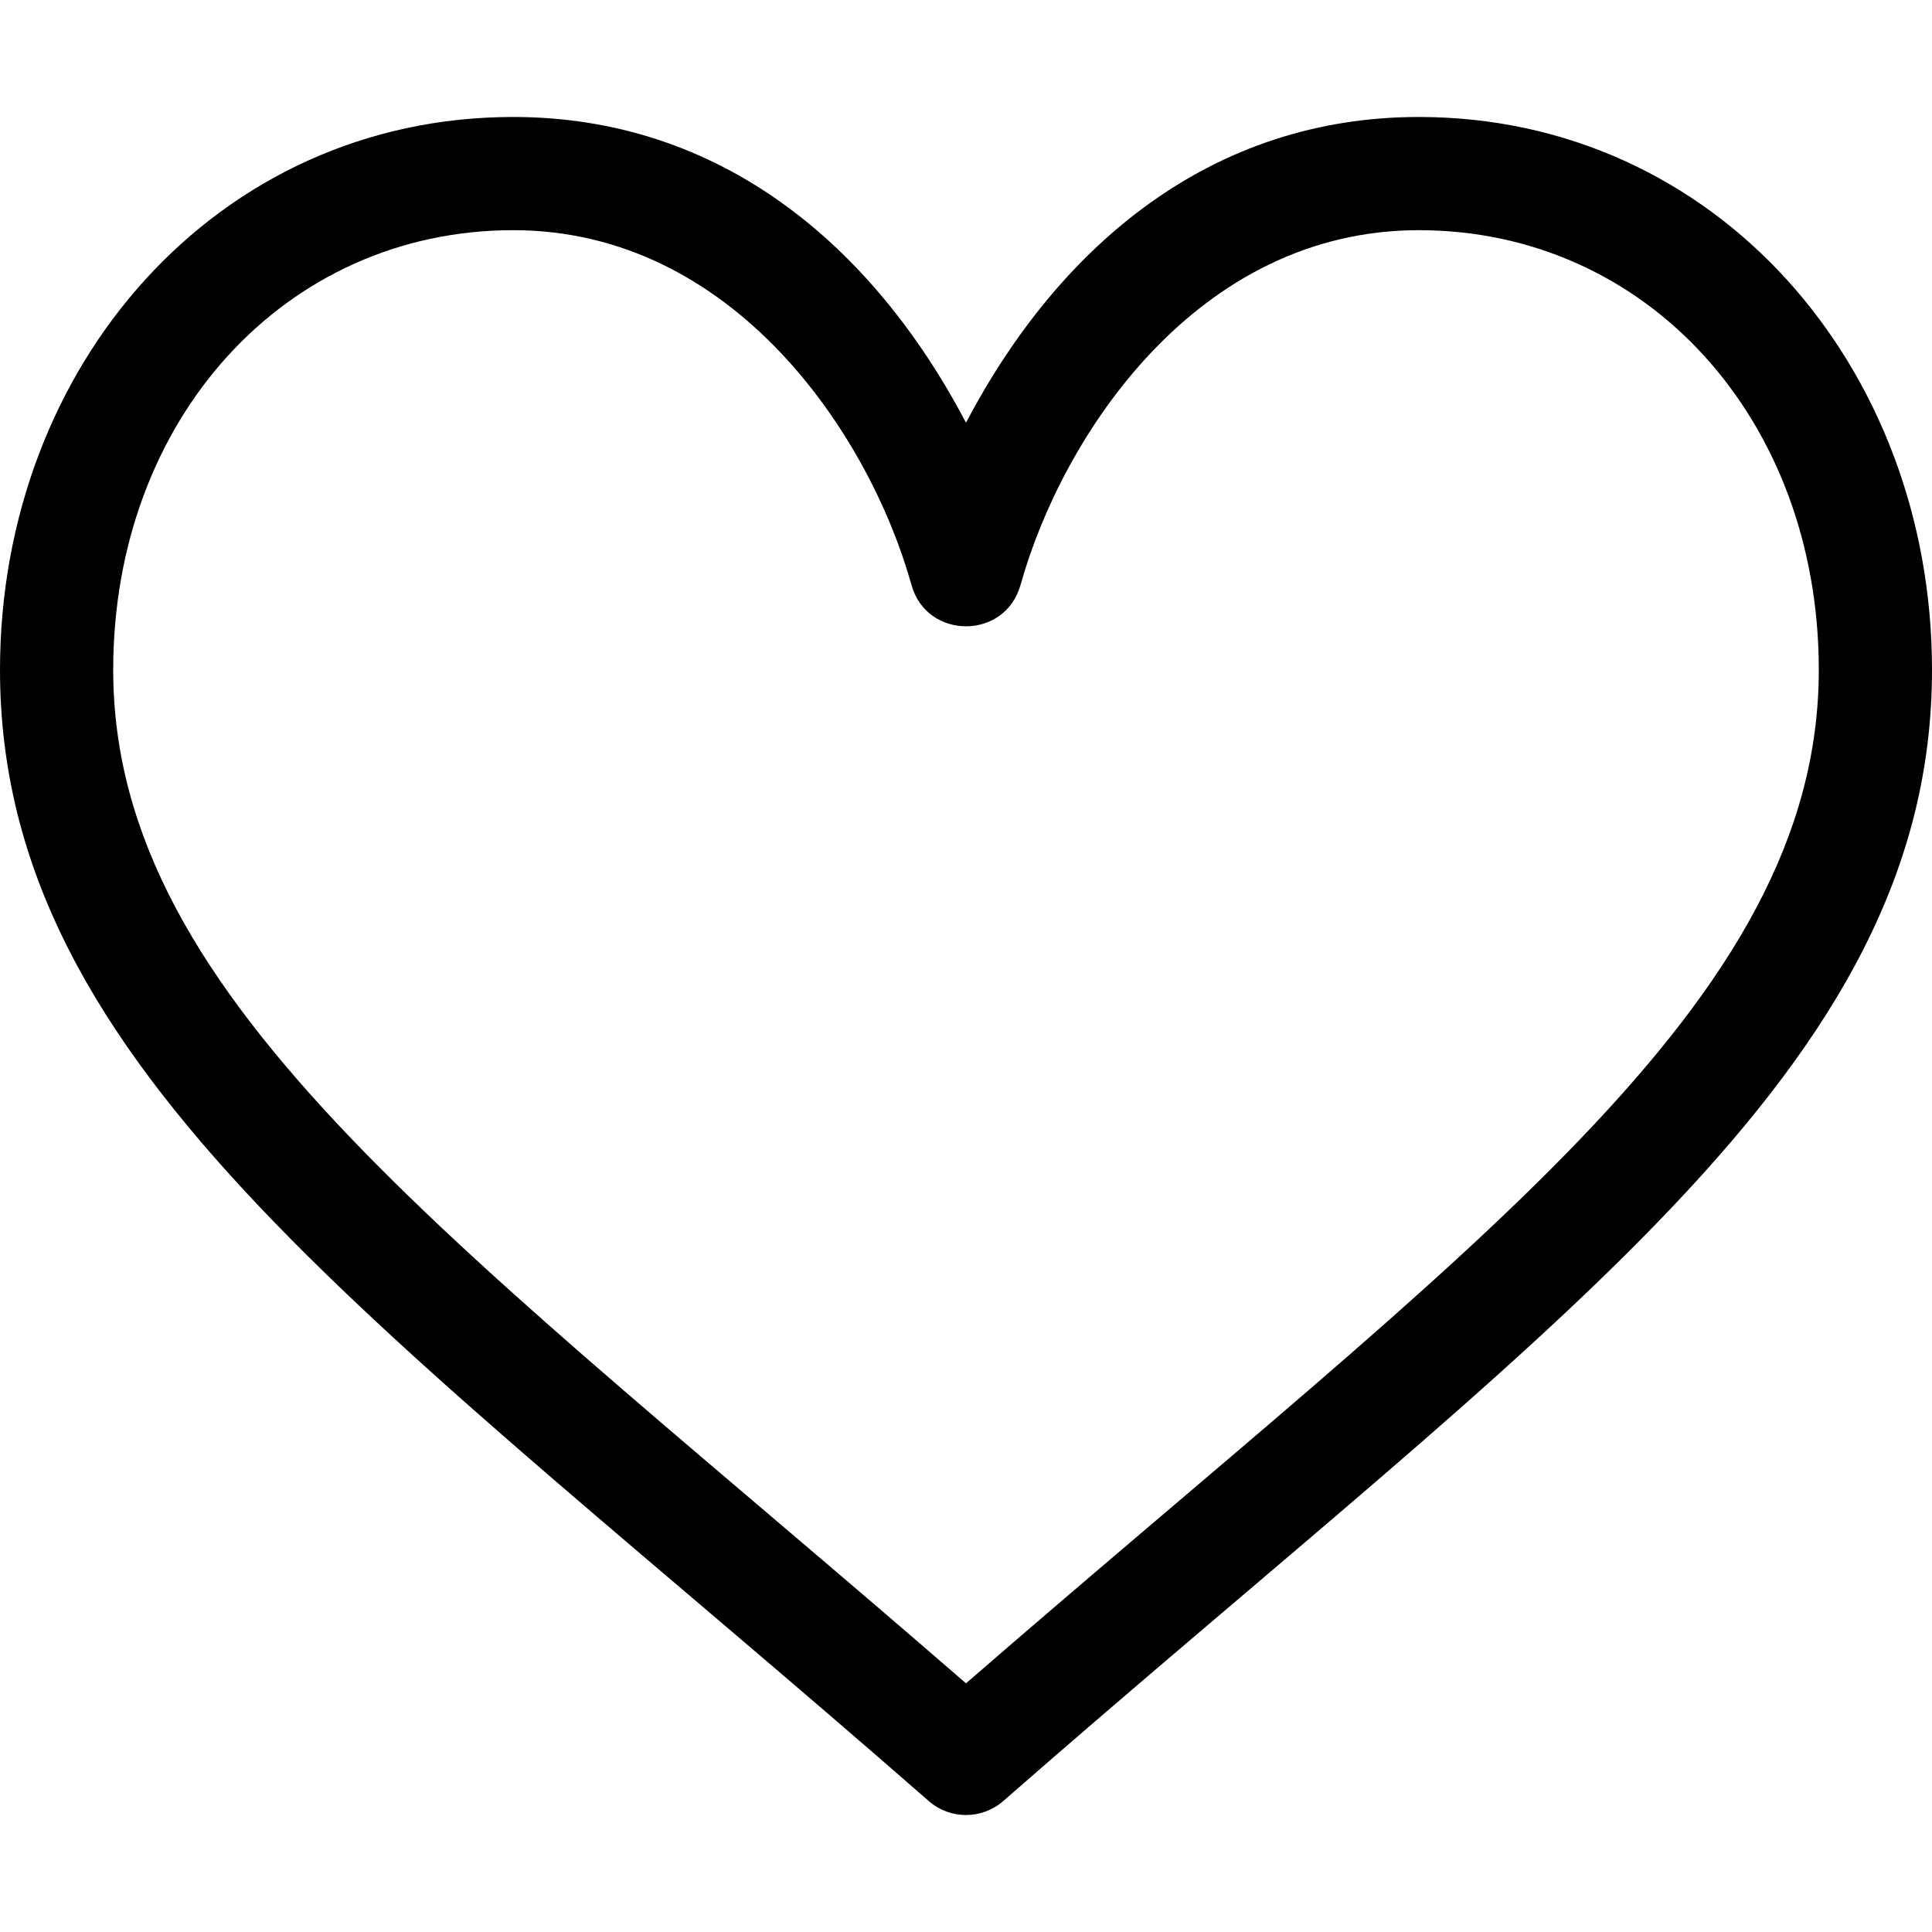
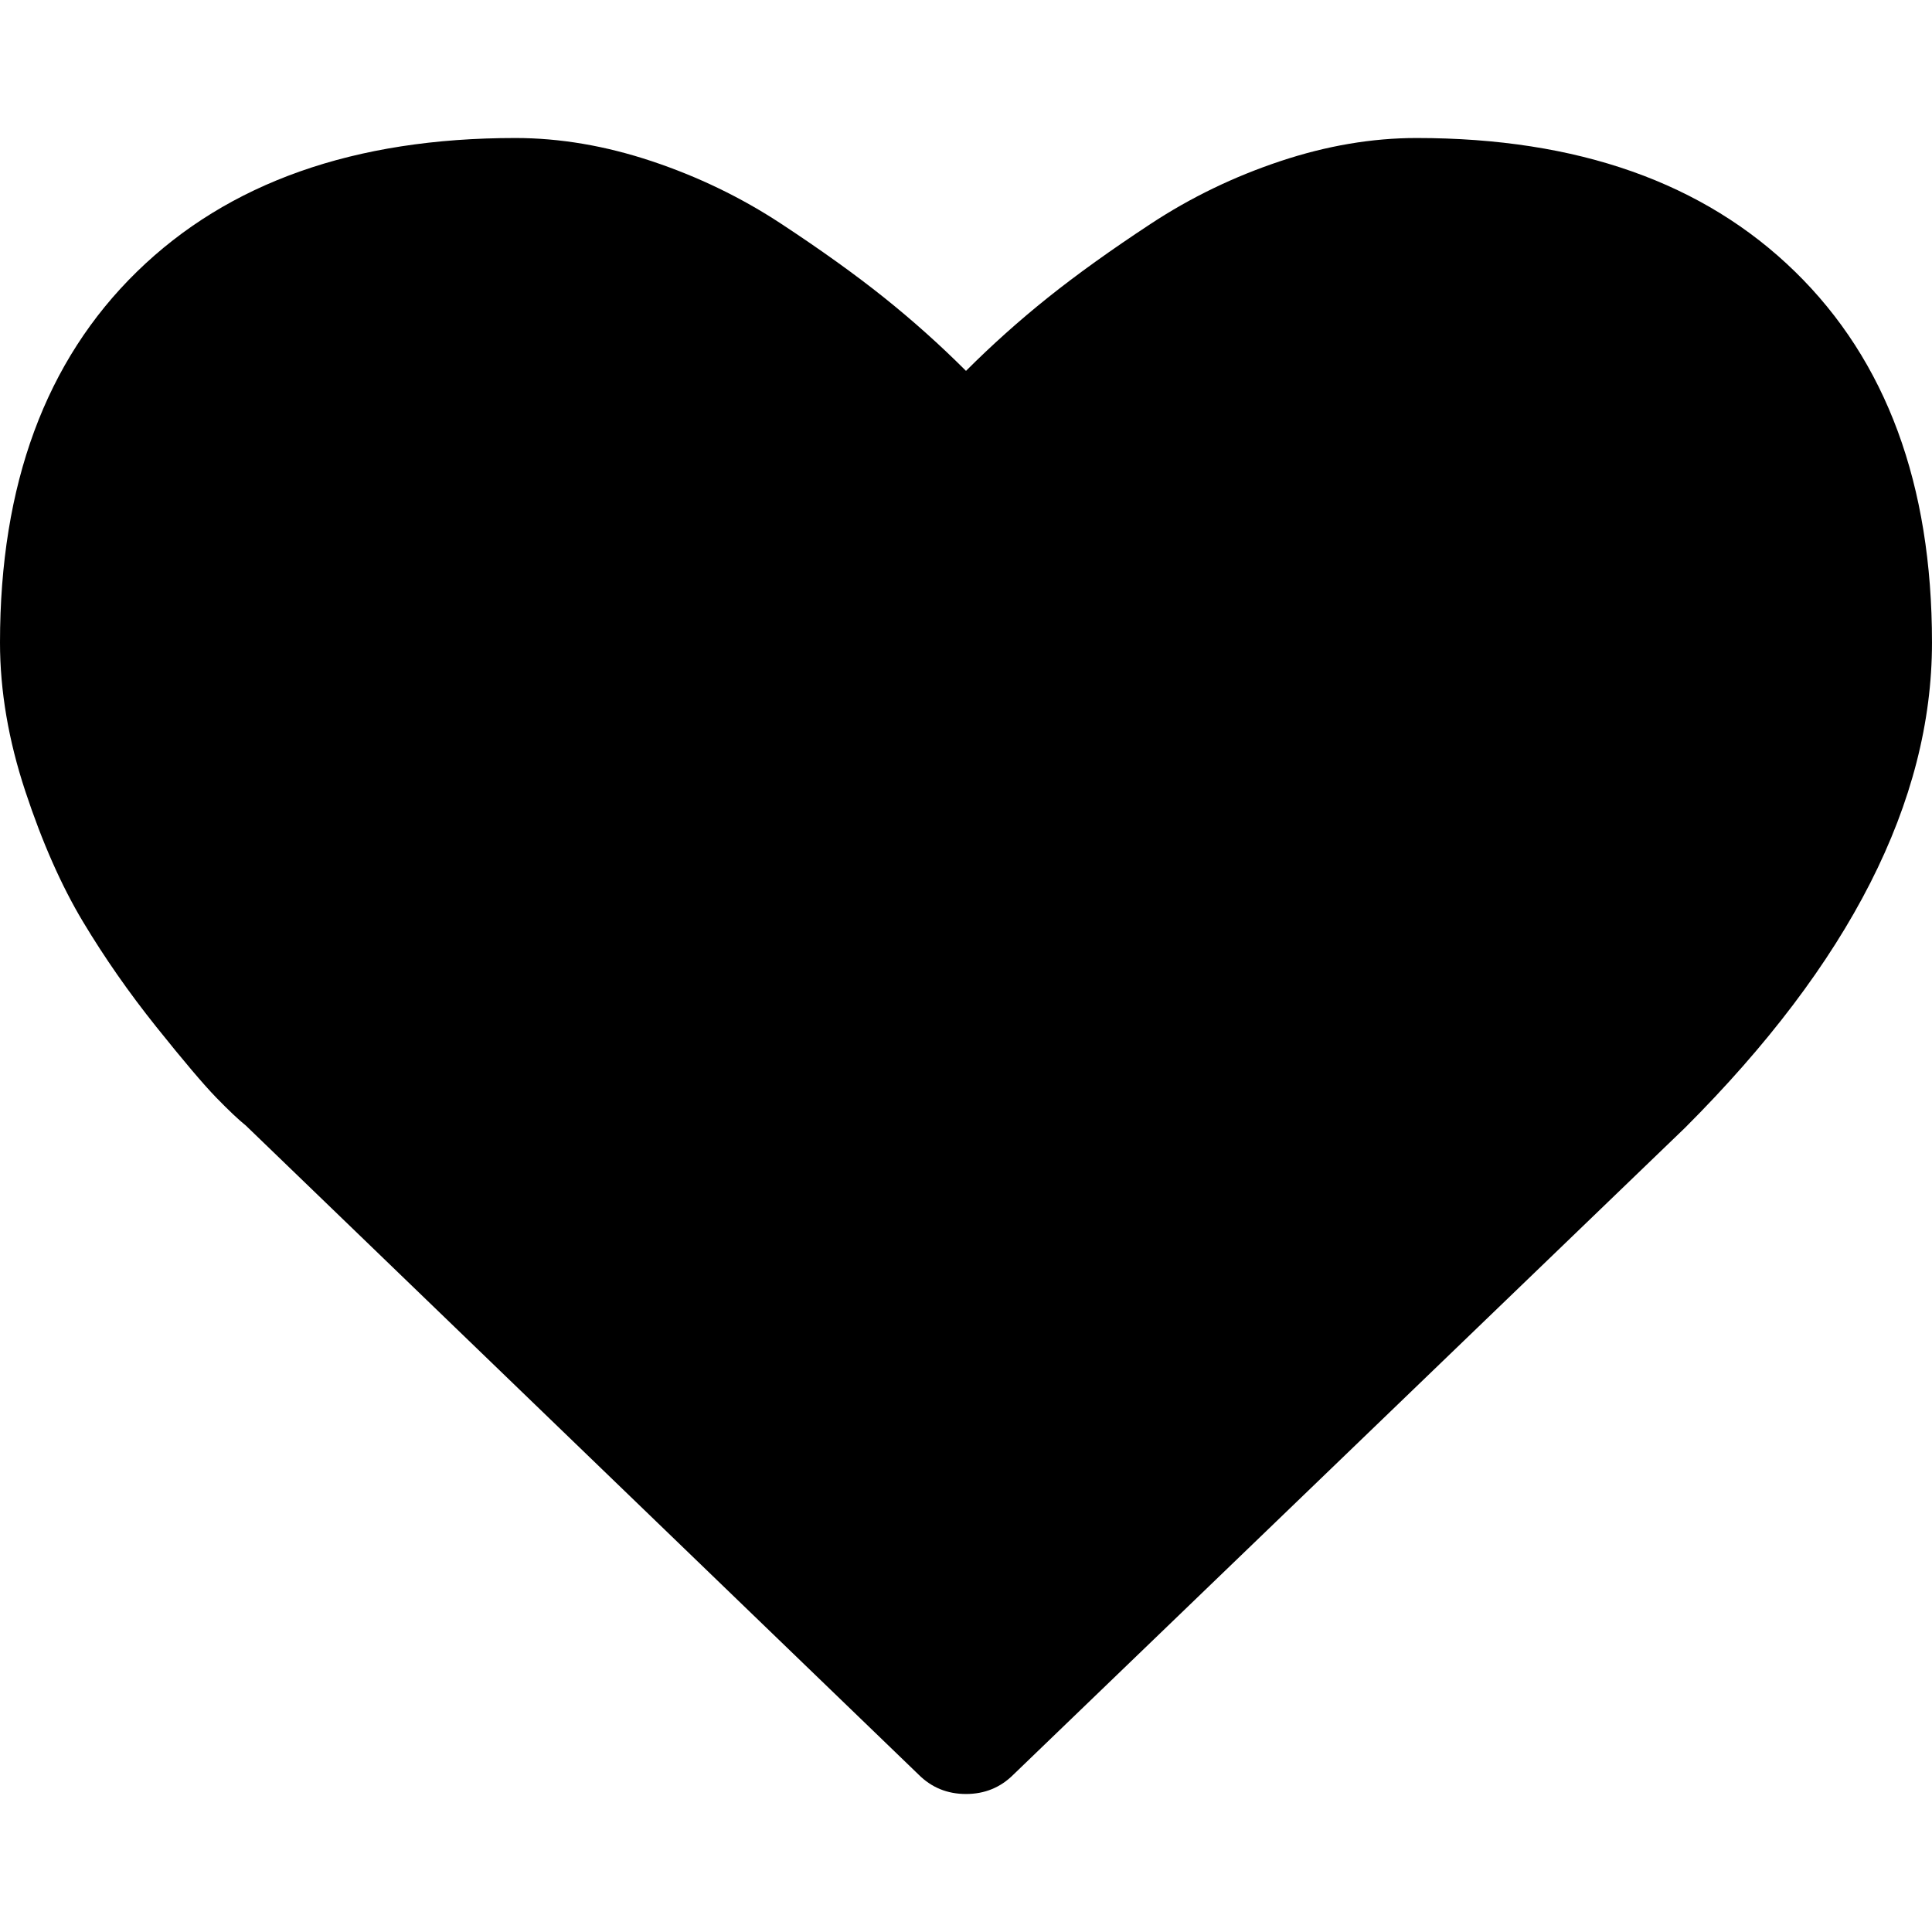
- <svg xmlns="http://www.w3.org/2000/svg" id="Capa_1" enable-background="new 0 0 512 512" height="512" viewBox="0 0 512 512" width="512">
+ <svg xmlns="http://www.w3.org/2000/svg" version="1.1" id="Capa_1" x="0px" y="0px" width="511.626px" height="511.627px" viewBox="0 0 511.626 511.627" style="enable-background:new 0 0 511.626 511.627;" xml:space="preserve">
  <g>
-     <path d="m376 31c-54.544 0-95.017 33.497-120 81.015-24.981-47.515-65.454-81.015-120-81.015-78.609 0-136 66.015-136 146.515 0 106.457 101.572 173.291 246.122 299.773 5.657 4.949 14.099 4.948 19.756 0 144.417-126.366 246.122-193.303 246.122-299.773 0-80.513-57.4-146.515-136-146.515zm-120 415.101c-133.122-115.635-226-179.872-226-268.586 0-66.424 45.57-116.515 106-116.515 58.252 0 94.351 53.947 105.542 93.996 4.036 14.61 24.83 14.675 28.916 0 11.043-39.518 46.723-93.996 105.542-93.996 60.43 0 106 50.091 106 116.515 0 88.765-93.03 153.083-226 268.586z" />
+     <path d="M475.366,71.951c-24.175-23.606-57.575-35.404-100.215-35.404c-11.8,0-23.843,2.046-36.117,6.136   c-12.279,4.093-23.702,9.615-34.256,16.562c-10.568,6.945-19.65,13.467-27.269,19.556c-7.61,6.091-14.845,12.564-21.696,19.414   c-6.854-6.85-14.087-13.323-21.698-19.414c-7.616-6.089-16.702-12.607-27.268-19.556c-10.564-6.95-21.985-12.468-34.261-16.562   c-12.275-4.089-24.316-6.136-36.116-6.136c-42.637,0-76.039,11.801-100.211,35.404C12.087,95.552,0,128.288,0,170.162   c0,12.753,2.24,25.889,6.711,39.398c4.471,13.514,9.566,25.031,15.275,34.546c5.708,9.514,12.181,18.796,19.414,27.837   c7.233,9.042,12.519,15.27,15.846,18.699c3.33,3.422,5.948,5.899,7.851,7.419L243.25,469.937c3.427,3.429,7.614,5.144,12.562,5.144   s9.138-1.715,12.563-5.137l177.87-171.307c43.588-43.583,65.38-86.41,65.38-128.475C511.626,128.288,499.537,95.552,475.366,71.951   z" />
  </g>
+   <g>
+ </g>
+   <g>
+ </g>
+   <g>
+ </g>
+   <g>
+ </g>
+   <g>
+ </g>
+   <g>
+ </g>
+   <g>
+ </g>
+   <g>
+ </g>
+   <g>
+ </g>
+   <g>
+ </g>
+   <g>
+ </g>
+   <g>
+ </g>
+   <g>
+ </g>
+   <g>
+ </g>
+   <g>
+ </g>
</svg>
